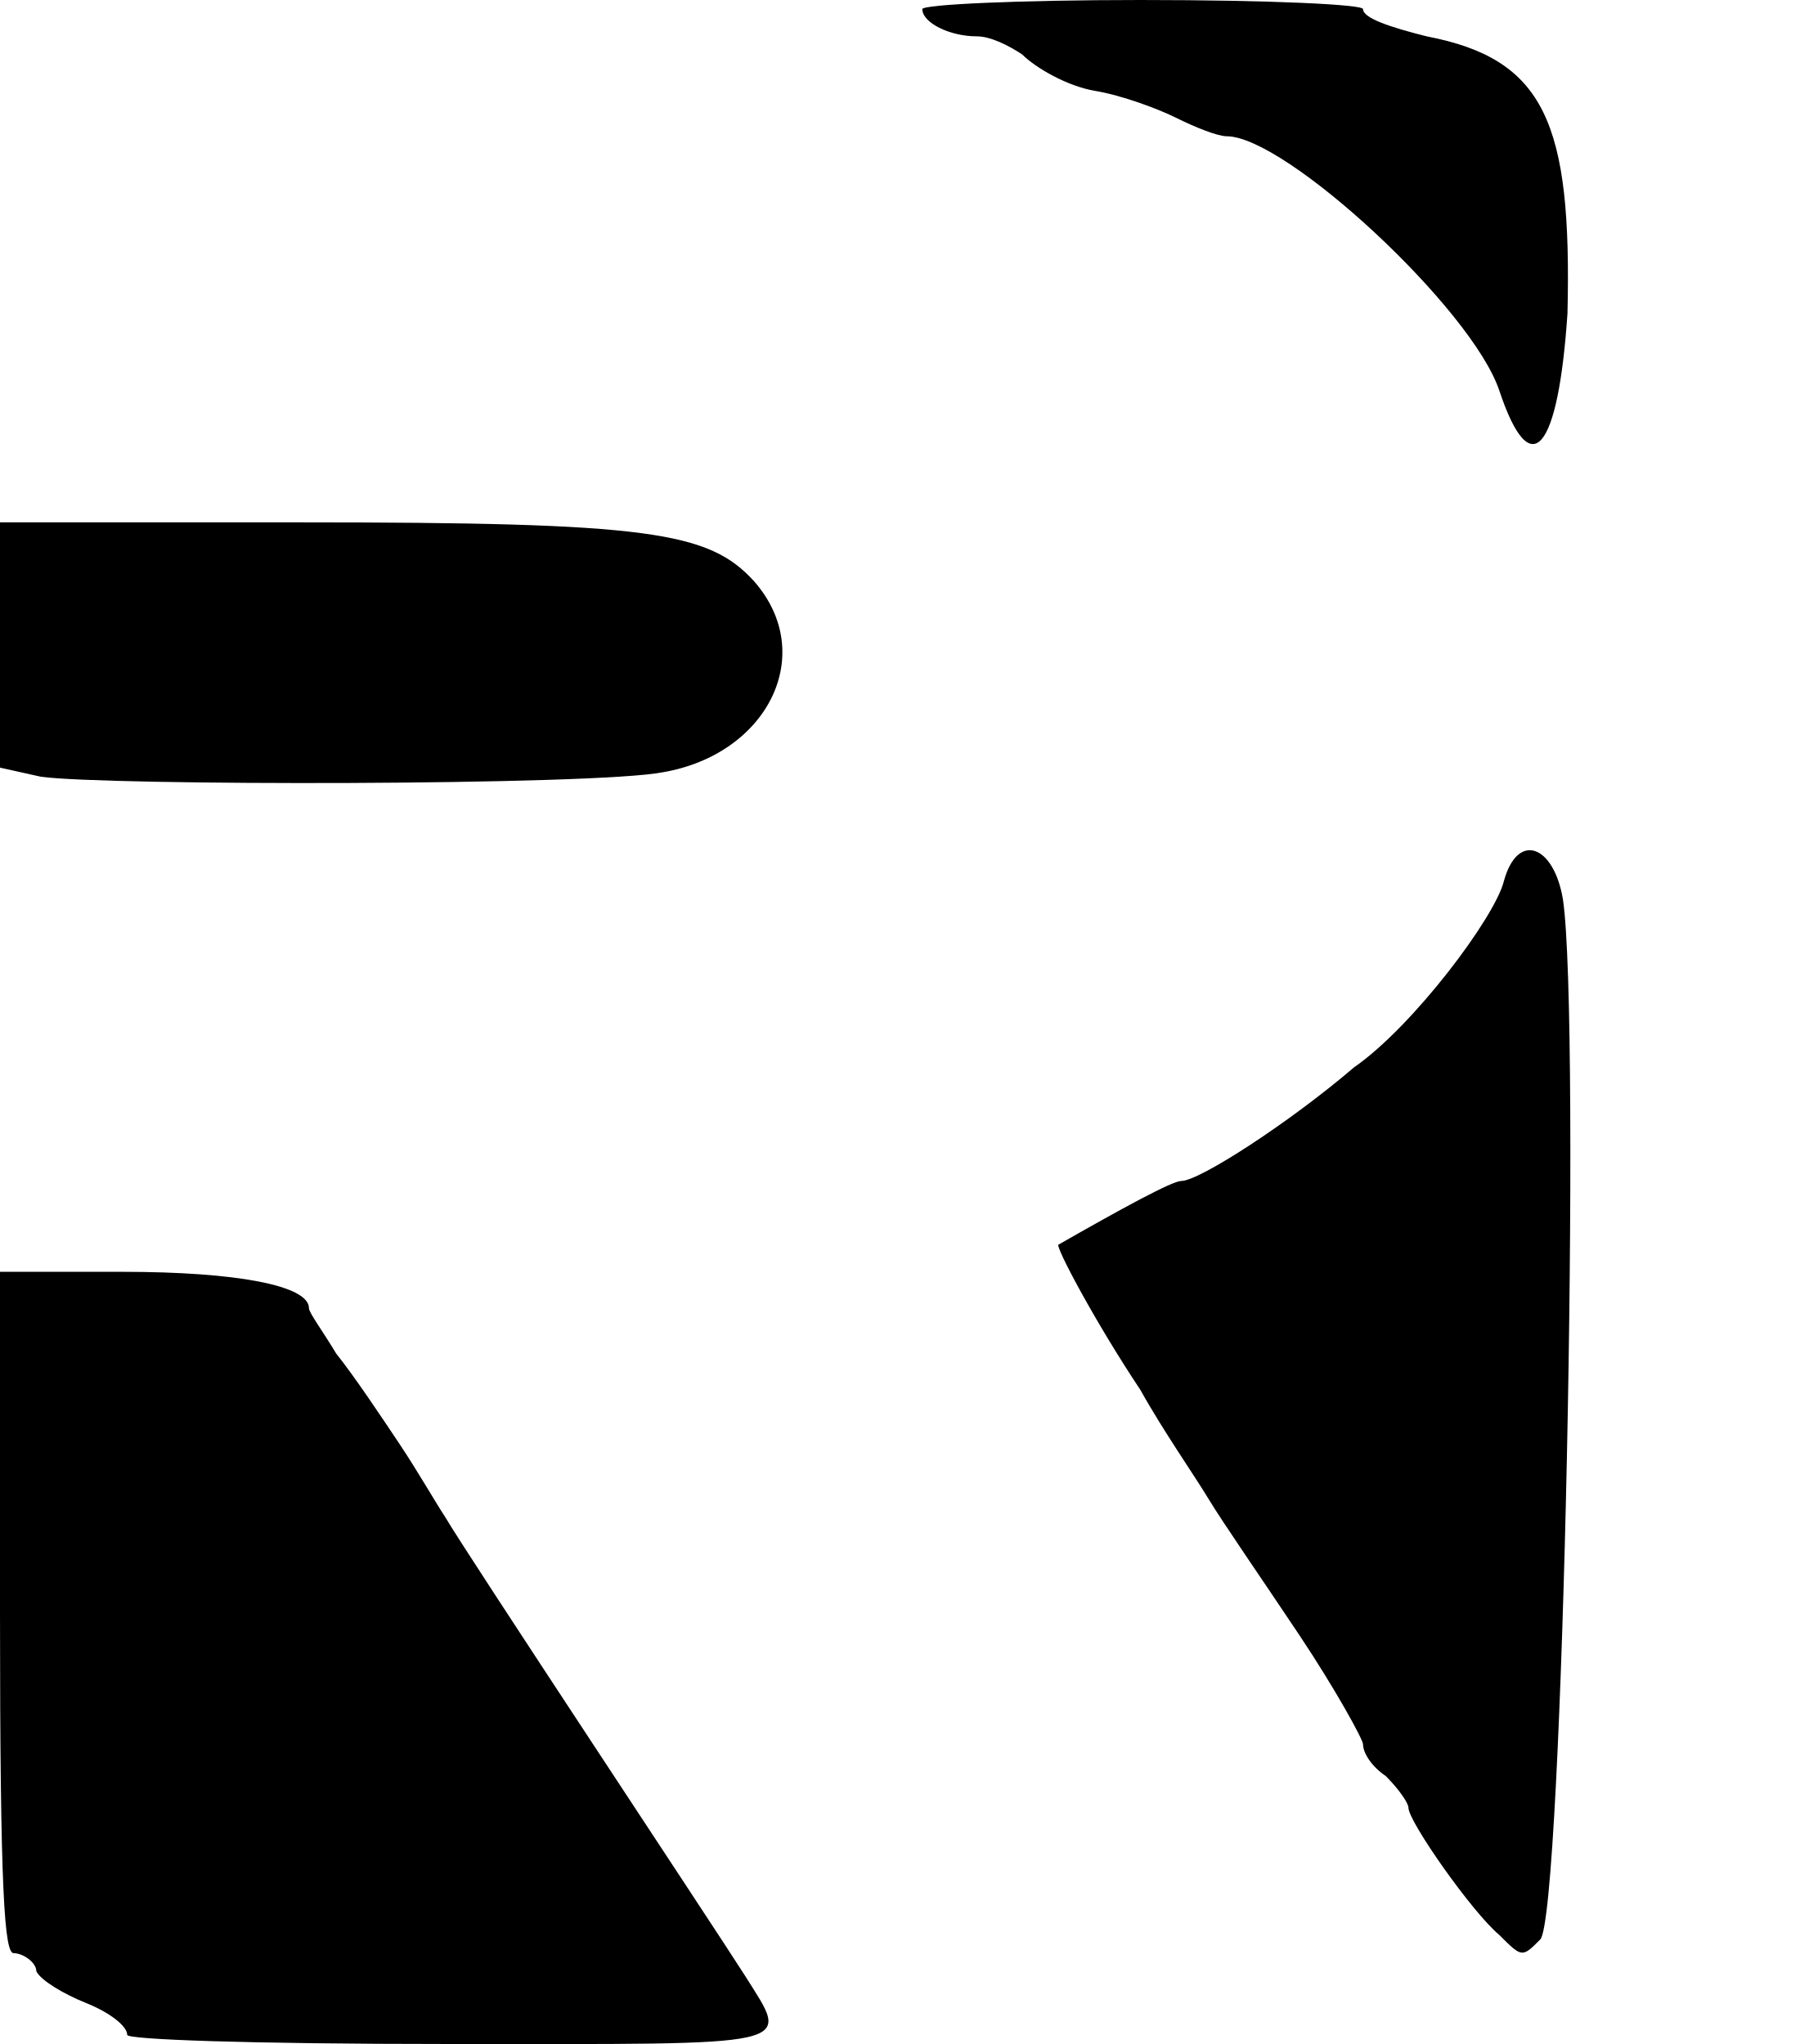
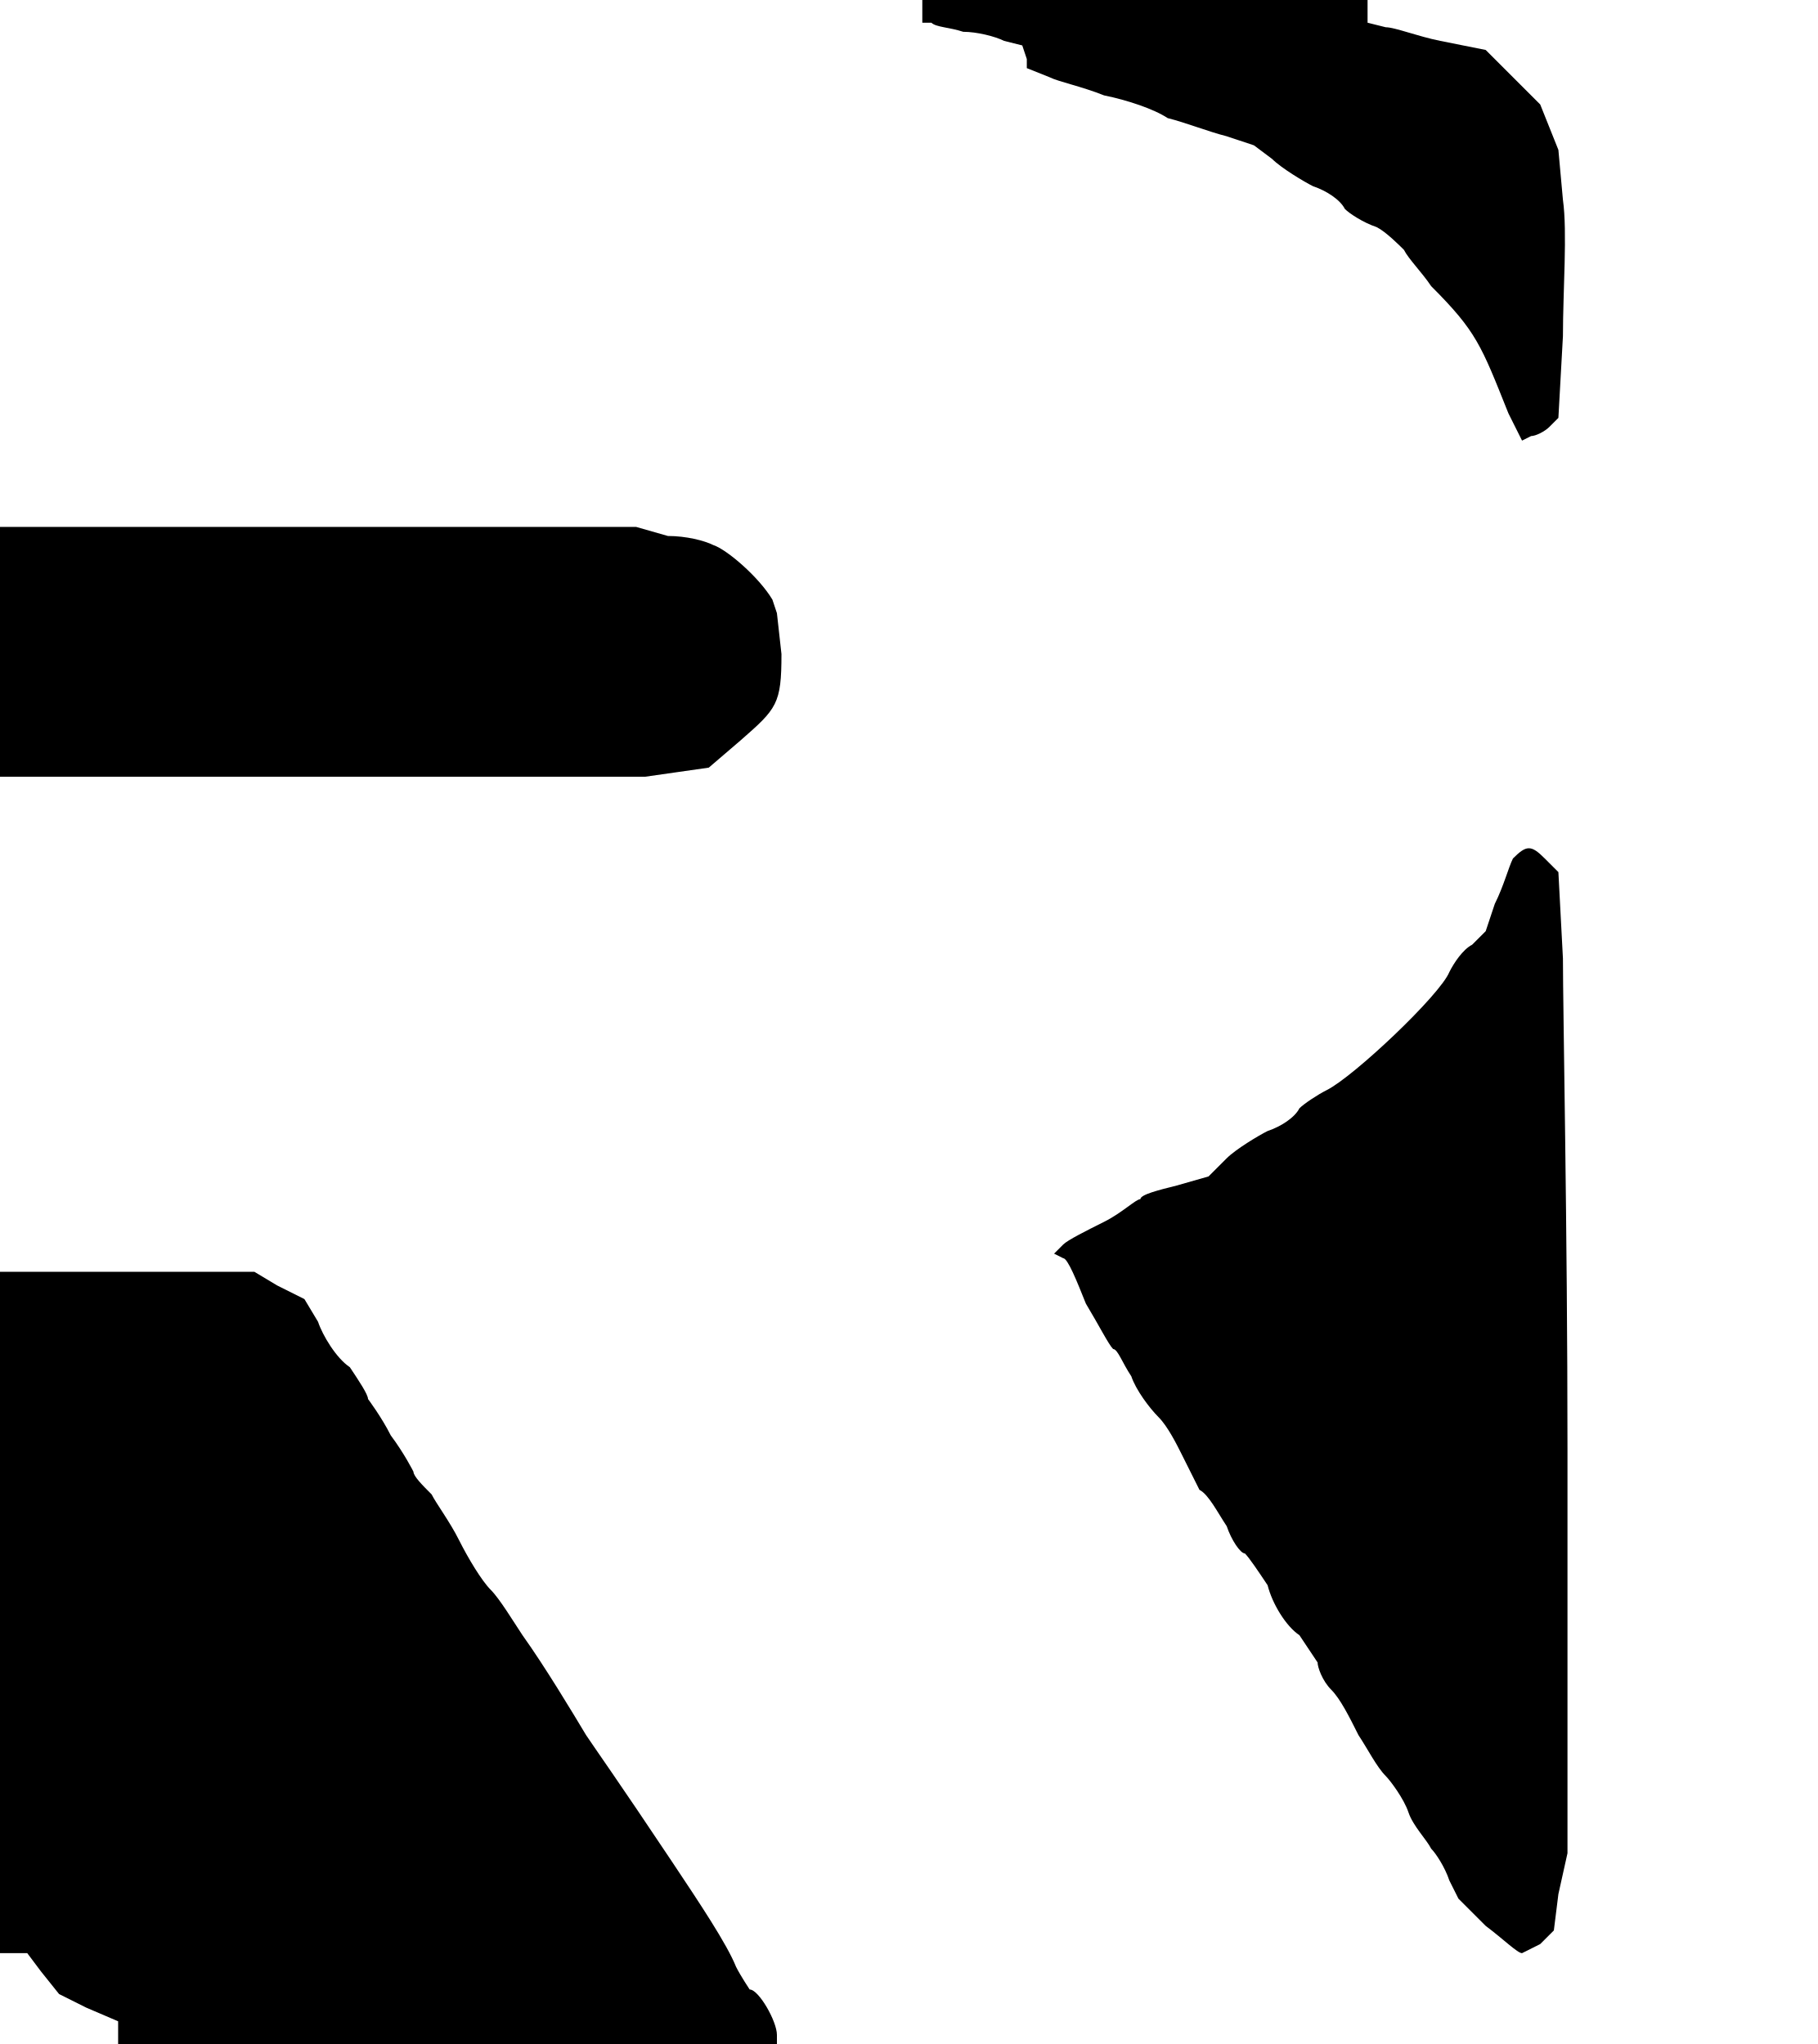
<svg xmlns="http://www.w3.org/2000/svg" viewBox="0 0 40 45" fill="currentColor" fill-rule="evenodd">
-   <path d="M 20.3 0.2 C 20.3 0.5, 20.9 0.8, 21.5 0.8 C 21.8 0.8, 22.2 1, 22.5 1.2 C 22.8 1.5, 23.5 1.9, 24.1 2 C 24.7 2.1, 25.5 2.4, 25.9 2.6 C 26.3 2.8, 26.8 3, 27 3 C 28.3 3, 32.4 6.8, 33 8.6 C 33.7 10.7, 34.3 9.9, 34.5 6.9 C 34.6 2.7, 34 1.3, 31.4 0.8 C 30.6 0.6, 30 0.4, 30 0.2 C 30 0.1, 28 0, 25.1 0 C 22.4 0, 20.3 0.1, 20.3 0.2 M 0 14.2 L 0 16.9 0.9 17.1 C 2.3 17.3, 13.1 17.3, 14.6 17 C 16.9 16.6, 18 14.4, 16.6 12.8 C 15.6 11.7, 14.3 11.5, 6.6 11.5 L 0 11.5 0 14.2 M 33.1 19.4 C 32.9 20.2, 31.1 22.6, 29.8 23.5 C 28.4 24.7, 26.4 26, 26 26 C 25.8 26, 24.7 26.6, 23.3 27.4 C 23.2 27.4, 24.1 29.1, 25.1 30.6 C 25.6 31.5, 26.3 32.5, 26.6 33 C 26.9 33.5, 27.8 34.8, 28.6 36 C 29.4 37.2, 30 38.3, 30 38.4 C 30 38.6, 30.2 38.9, 30.5 39.1 C 30.8 39.4, 31 39.7, 31 39.8 C 31 40.1, 32.4 42.1, 33 42.6 C 33.5 43.1, 33.5 43.1, 33.9 42.7 C 34.4 42.2, 34.8 22.5, 34.4 19.8 C 34.2 18.6, 33.4 18.3, 33.1 19.4 M 0 35.5 C 0 41.7, 0.1 43, 0.3 43 C 0.5 43, 0.8 43.2, 0.8 43.4 C 0.9 43.6, 1.4 43.9, 1.9 44.1 C 2.4 44.3, 2.8 44.6, 2.8 44.8 C 2.8 44.9, 5.4 45, 9.9 45 C 17.7 45, 17.4 45.1, 16.4 43.5 C 15.7 42.4, 10.2 34.1, 9.8 33.4 C 9.6 33.1, 9.2 32.4, 8.8 31.8 C 8.4 31.2, 7.8 30.3, 7.4 29.8 C 7.1 29.3, 6.8 28.9, 6.8 28.8 C 6.8 28.3, 5.2 28, 2.7 28 L 0 28 0 35.5" />
+   <path d="M 20.3 0.2 L 20.3 0.5 20.5 0.5 C 20.6 0.6, 20.9 0.6, 21.2 0.7 C 21.5 0.7, 21.9 0.8, 22.1 0.9 L 22.5 1 22.6 1.3 L 22.6 1.5 23.1 1.7 C 23.3 1.8, 23.8 1.9, 24.3 2.1 C 24.8 2.2, 25.4 2.4, 25.7 2.6 C 26.1 2.7, 26.6 2.9, 27 3 L 27.6 3.2 28 3.5 C 28.2 3.7, 28.7 4, 28.9 4.1 C 29.2 4.2, 29.5 4.4, 29.6 4.6 C 29.7 4.7, 30 4.9, 30.3 5 C 30.5 5.1, 30.8 5.4, 30.9 5.5 C 31 5.7, 31.3 6, 31.5 6.3 C 32.5 7.3, 32.6 7.6, 33.2 9.1 L 33.5 9.7 33.7 9.6 C 33.8 9.6, 34 9.5, 34.1 9.4 L 34.3 9.2 34.4 7.4 C 34.4 6.4, 34.5 5.1, 34.4 4.4 L 34.3 3.3 34.1 2.8 L 33.9 2.3 33.3 1.7 L 32.7 1.1 31.7 0.9 C 31.2 0.8, 30.7 0.6, 30.5 0.6 L 30.1 0.5 30.1 0.2 L 30.1 0 25.2 0 L 20.3 0 20.3 0.2 M 0 14.4 L 0 17.1 7.1 17.1 L 14.2 17.1 14.9 17 L 15.6 16.9 16.3 16.3 C 17.1 15.6, 17.2 15.5, 17.2 14.4 L 17.1 13.5 17 13.2 C 16.7 12.7, 16 12.1, 15.7 12 C 15.5 11.9, 15.1 11.8, 14.7 11.8 L 14 11.6 7 11.6 L 0 11.6 0 14.4 M 33.3 18.9 C 33.2 19.1, 33.1 19.5, 32.9 19.9 L 32.7 20.5 32.4 20.8 C 32.2 20.9, 32 21.2, 31.9 21.4 C 31.7 21.9, 29.8 23.7, 29.2 24 C 29 24.1, 28.7 24.3, 28.6 24.4 C 28.5 24.6, 28.2 24.8, 27.9 24.9 C 27.7 25, 27.2 25.3, 27 25.5 L 26.6 25.9 25.9 26.1 C 25.5 26.2, 25.1 26.3, 25.1 26.4 C 25 26.4, 24.7 26.7, 24.3 26.9 C 23.9 27.1, 23.5 27.3, 23.4 27.4 L 23.2 27.6 23.4 27.7 C 23.5 27.7, 23.7 28.2, 23.9 28.7 C 24.2 29.2, 24.4 29.6, 24.5 29.7 C 24.6 29.7, 24.7 30, 24.9 30.3 C 25 30.6, 25.3 31, 25.5 31.2 C 25.7 31.4, 25.9 31.8, 26 32 C 26.1 32.2, 26.3 32.6, 26.4 32.8 C 26.6 32.9, 26.8 33.3, 27 33.6 C 27.1 33.9, 27.3 34.2, 27.4 34.2 C 27.5 34.3, 27.7 34.6, 27.9 34.9 C 28 35.3, 28.3 35.8, 28.6 36 C 28.8 36.3, 29 36.6, 29 36.6 C 29 36.7, 29.1 37, 29.3 37.2 C 29.5 37.4, 29.7 37.8, 29.9 38.2 C 30.1 38.5, 30.3 38.9, 30.5 39.1 C 30.6 39.2, 30.9 39.6, 31 39.9 C 31.1 40.2, 31.4 40.5, 31.5 40.7 C 31.6 40.8, 31.8 41.1, 31.9 41.4 L 32.1 41.8 32.7 42.4 C 33.1 42.7, 33.4 43, 33.5 43 C 33.5 43, 33.7 42.9, 33.9 42.8 L 34.2 42.5 34.3 41.7 L 34.5 40.8 34.5 31.9 C 34.5 27.1, 34.4 22.2, 34.4 21.1 L 34.3 19.2 34 18.9 C 33.7 18.6, 33.6 18.6, 33.3 18.9 M 0 35.5 L 0 43 0.3 43 L 0.6 43 0.9 43.4 L 1.3 43.9 1.9 44.2 L 2.6 44.5 2.6 44.7 L 2.6 45 9.9 45 L 17.1 45 17.1 44.8 C 17.1 44.5, 16.7 43.8, 16.5 43.8 C 16.5 43.8, 16.3 43.5, 16.2 43.3 C 16 42.8, 15.4 41.9, 14.8 41 C 13.6 39.2, 13.1 38.5, 12.9 38.2 C 12.6 37.7, 12 36.7, 11.5 36 C 11.3 35.7, 11 35.2, 10.8 35 C 10.6 34.8, 10.3 34.3, 10.1 33.9 C 9.9 33.5, 9.6 33.1, 9.5 32.9 C 9.3 32.7, 9.1 32.5, 9.1 32.4 C 9.1 32.4, 8.9 32, 8.6 31.6 C 8.4 31.2, 8.1 30.8, 8.1 30.8 C 8.1 30.7, 7.9 30.4, 7.7 30.1 C 7.4 29.9, 7.1 29.4, 7 29.1 L 6.7 28.6 6.1 28.3 L 5.6 28 2.8 28 L 0 28 0 35.5" />
</svg>
